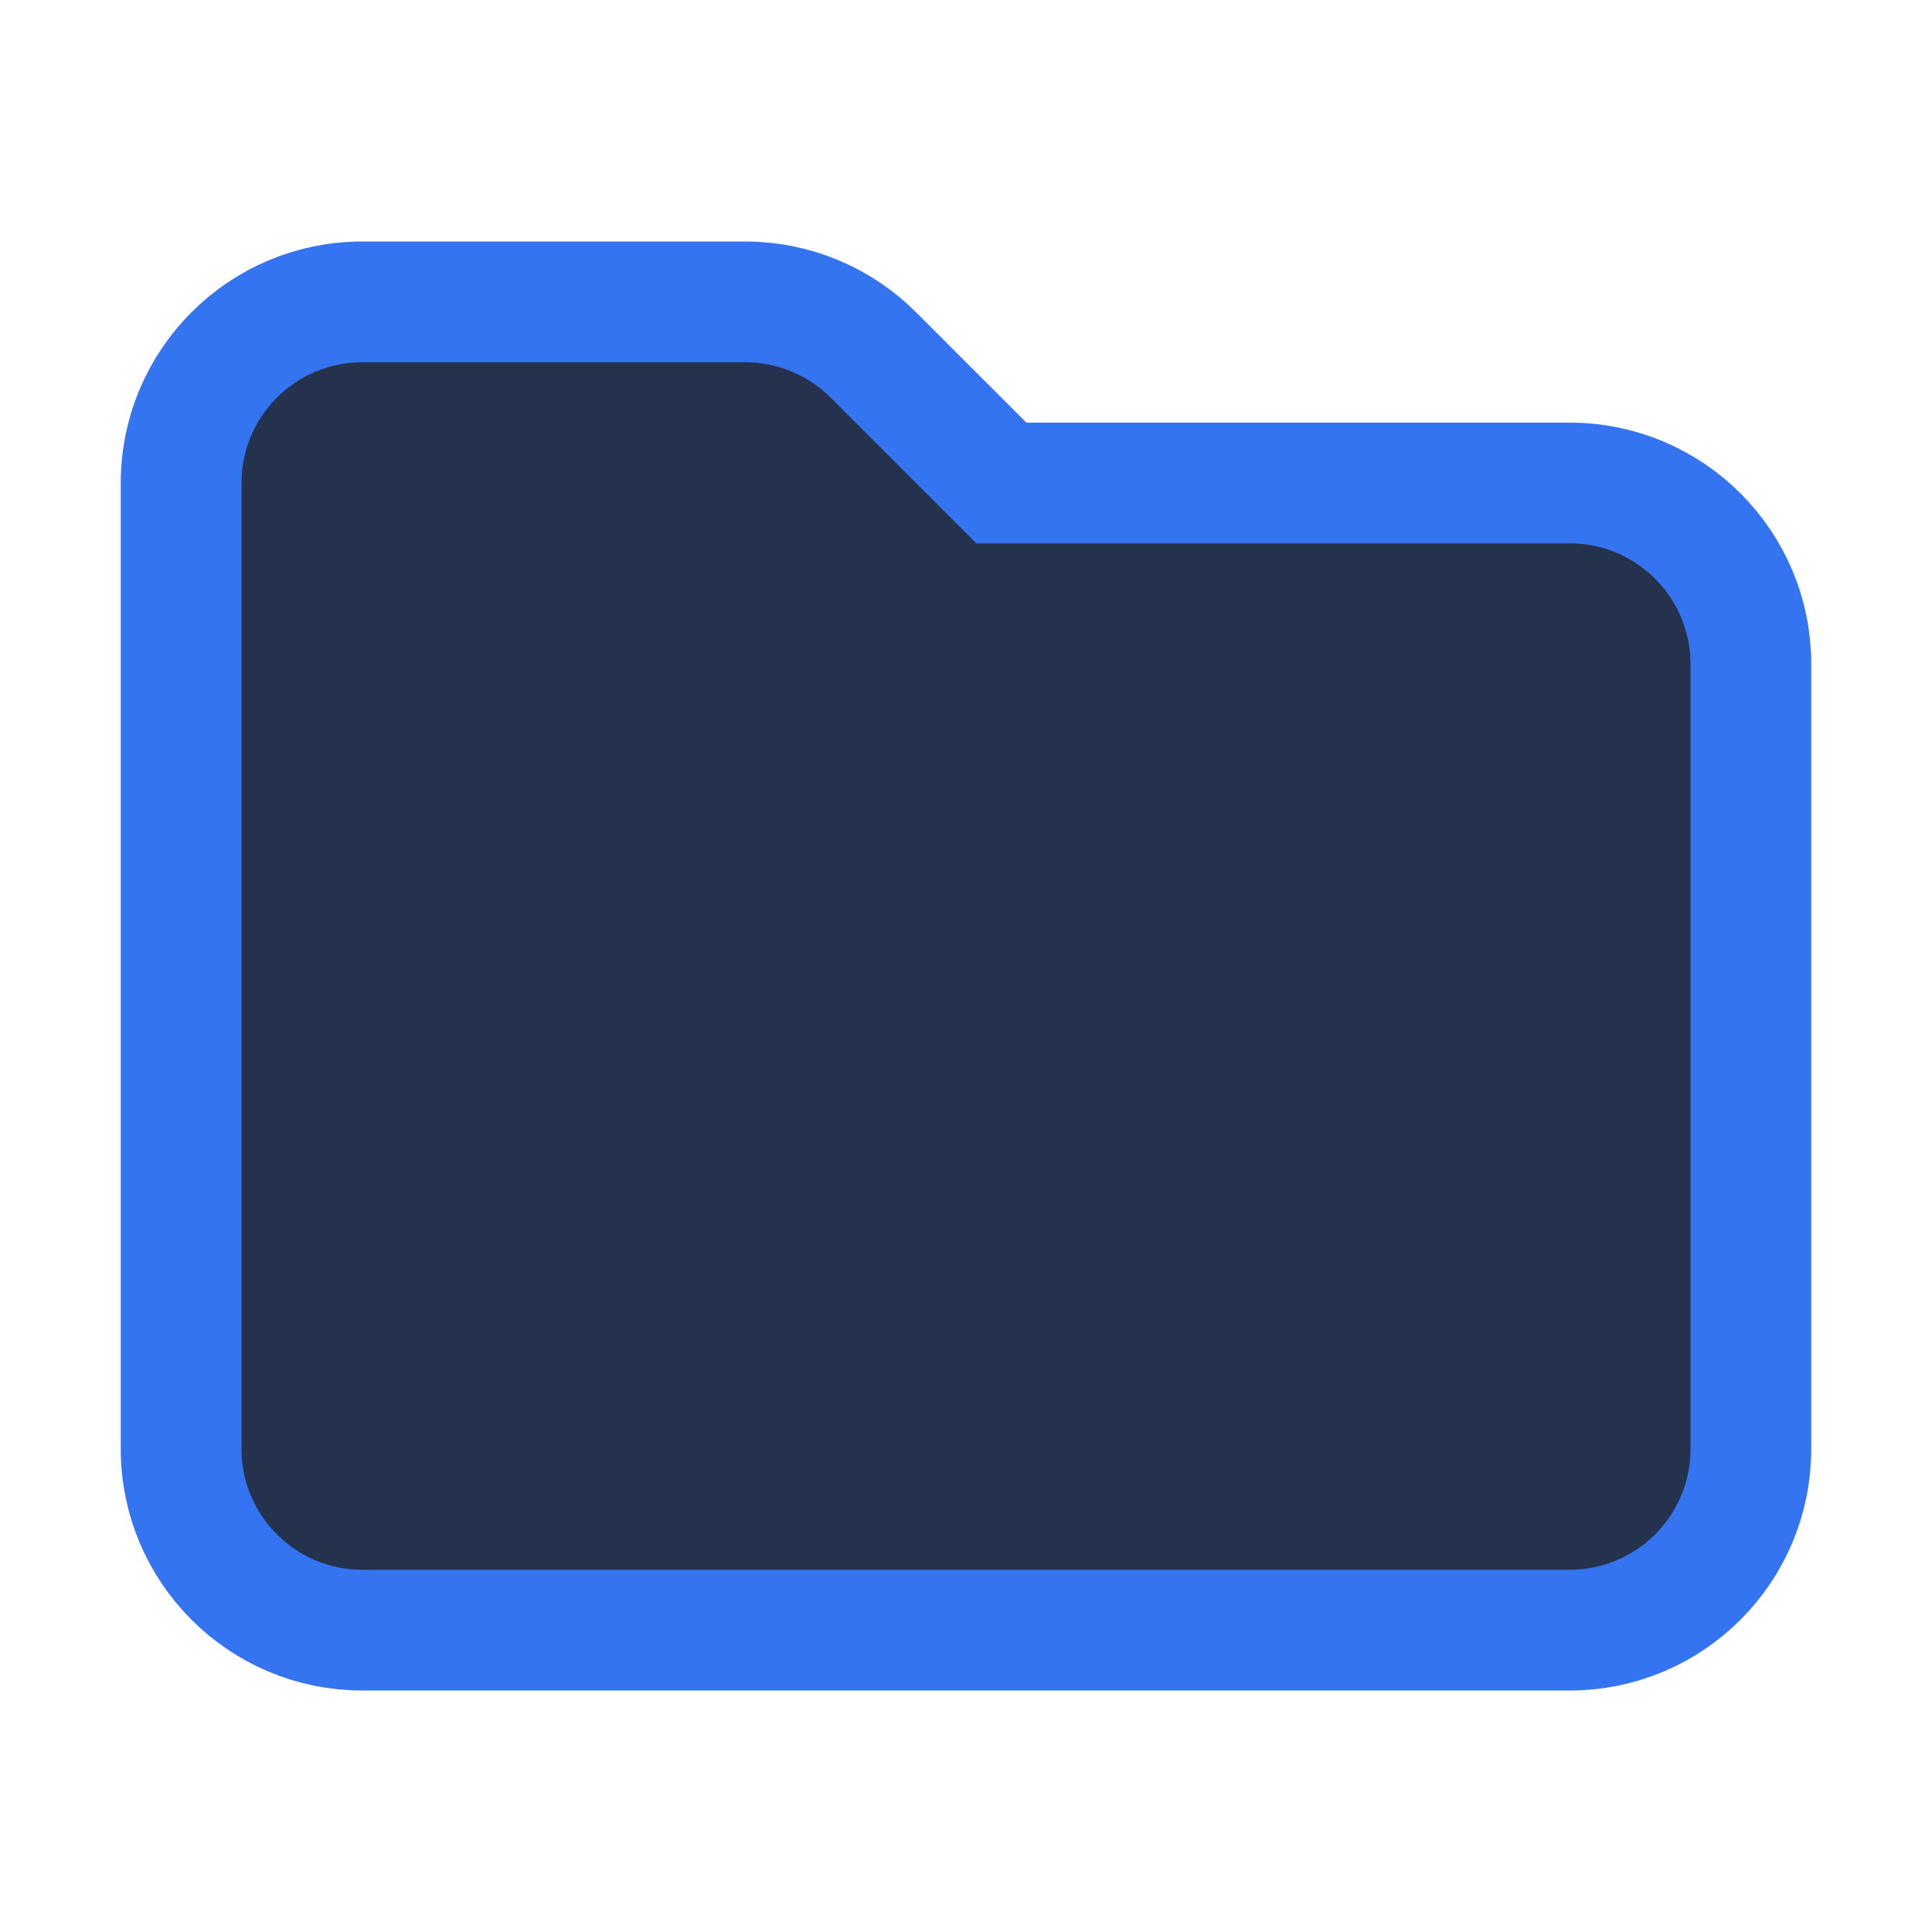
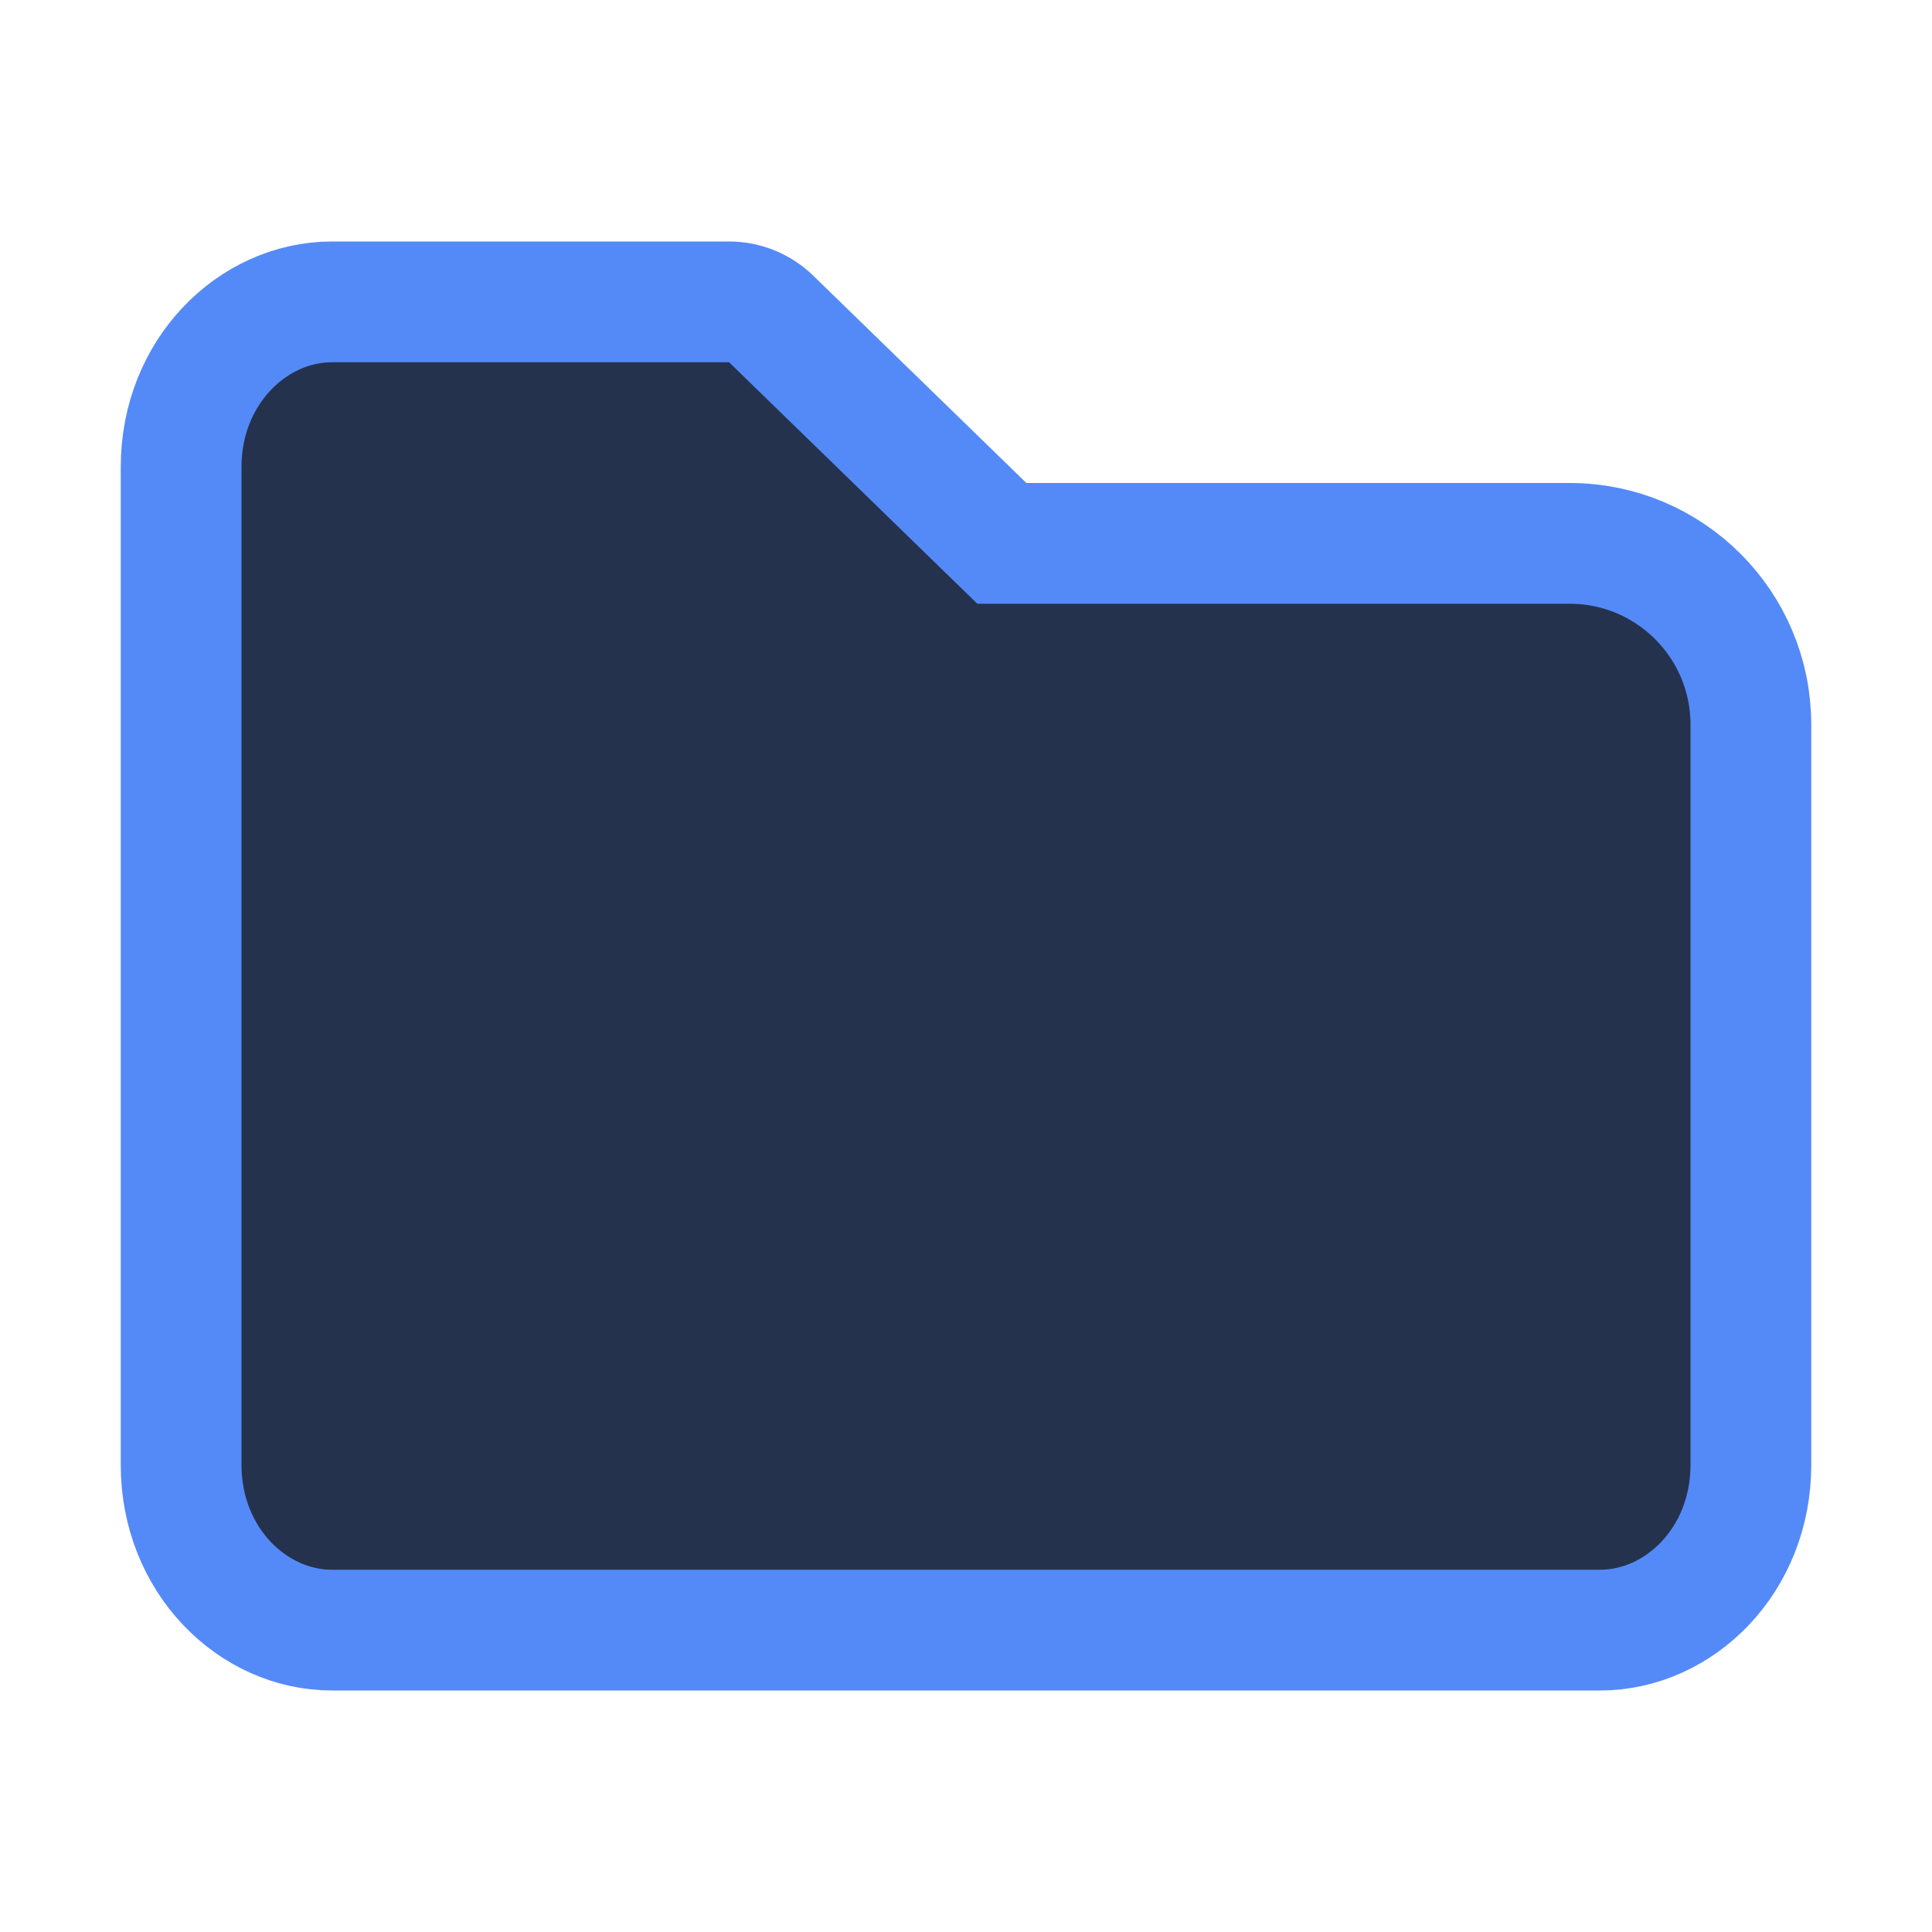
<svg xmlns="http://www.w3.org/2000/svg" width="16" height="16" viewBox="0 0 16 16" fill="none">
-   <path d="M1.5 4C1.5 3.172 2.172 2.5 3 2.5H6.172C6.569 2.5 6.951 2.658 7.232 2.939L8.293 4H13C13.828 4 14.5 4.672 14.5 5.5V12C14.5 12.828 13.828 13.5 13 13.5H3C2.172 13.5 1.5 12.828 1.5 12V4Z" fill="#25324D" stroke="#3574F0" stroke-width="1" />
+   <path d="M8.151 4.358L8.297 4.5H8.5H13C13.828 4.5 14.5 5.172 14.5 6V12.133C14.5 12.919 13.91 13.5 13.25 13.5H2.75C2.09 13.5 1.5 12.919 1.5 12.133V3.867C1.5 3.081 2.09 2.5 2.75 2.5H6.038C6.168 2.5 6.294 2.551 6.387 2.642L8.151 4.358Z" fill="#25324D" stroke="#548AF7" />
</svg>
